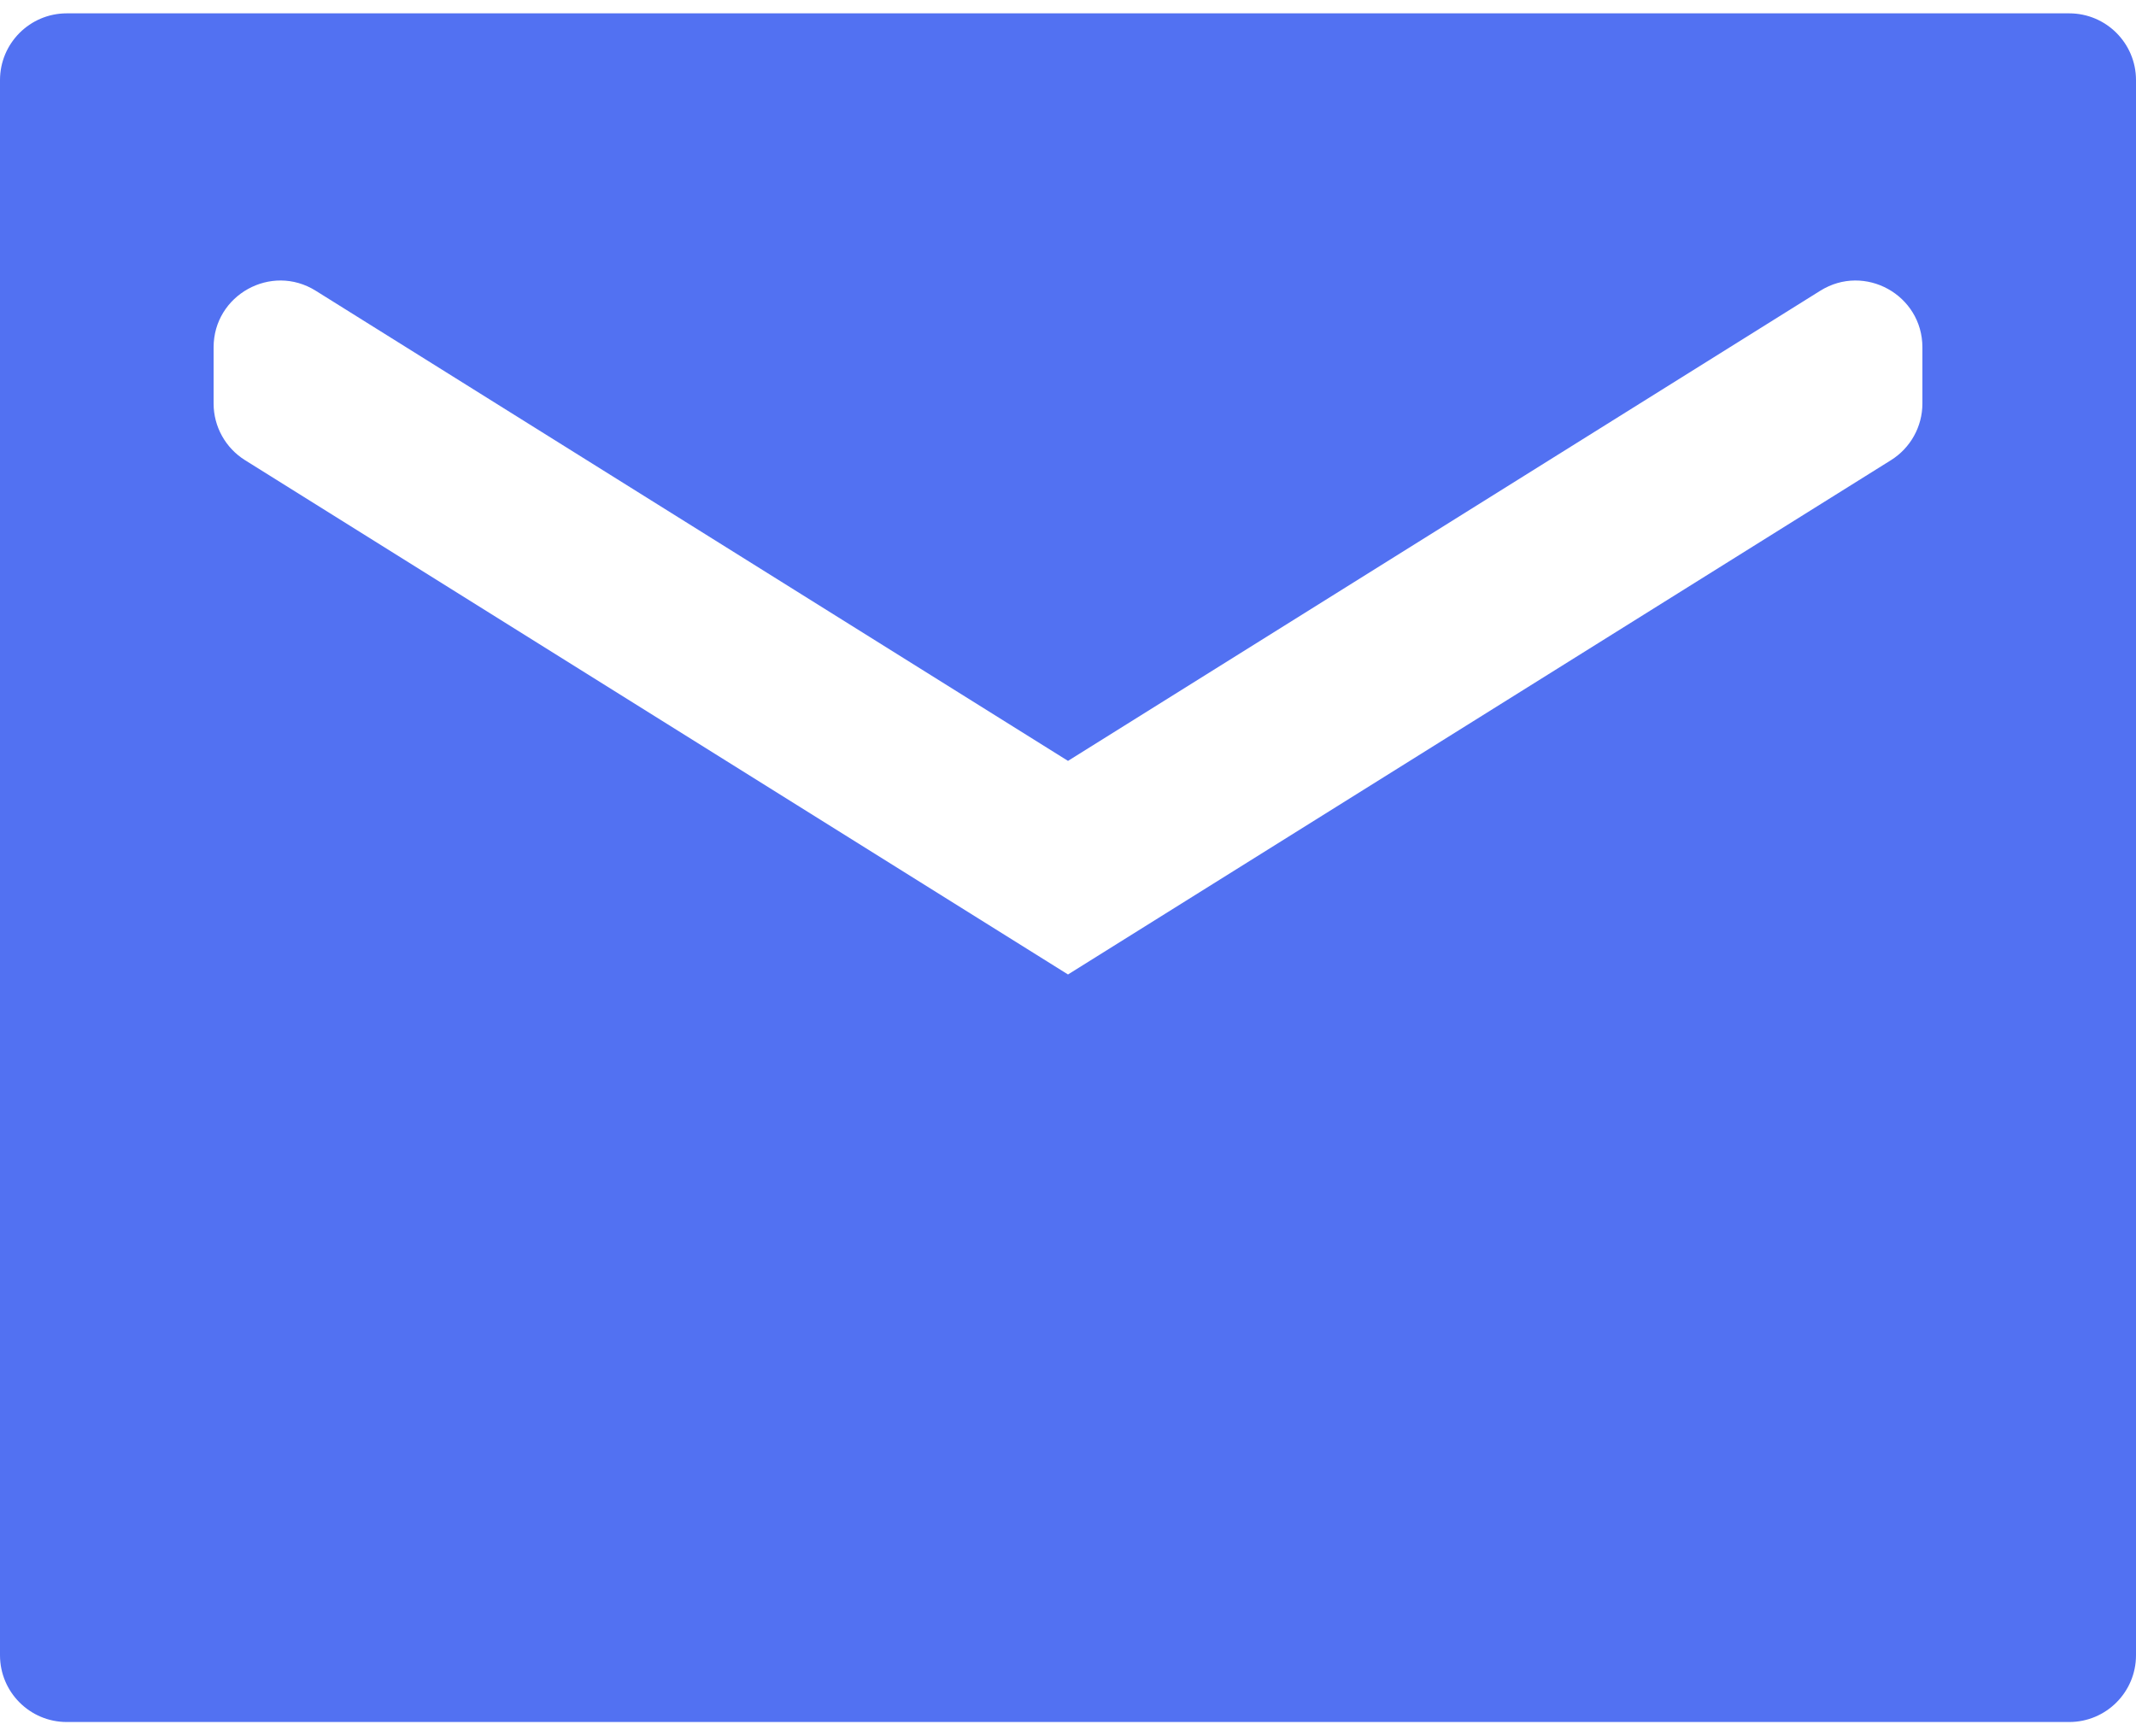
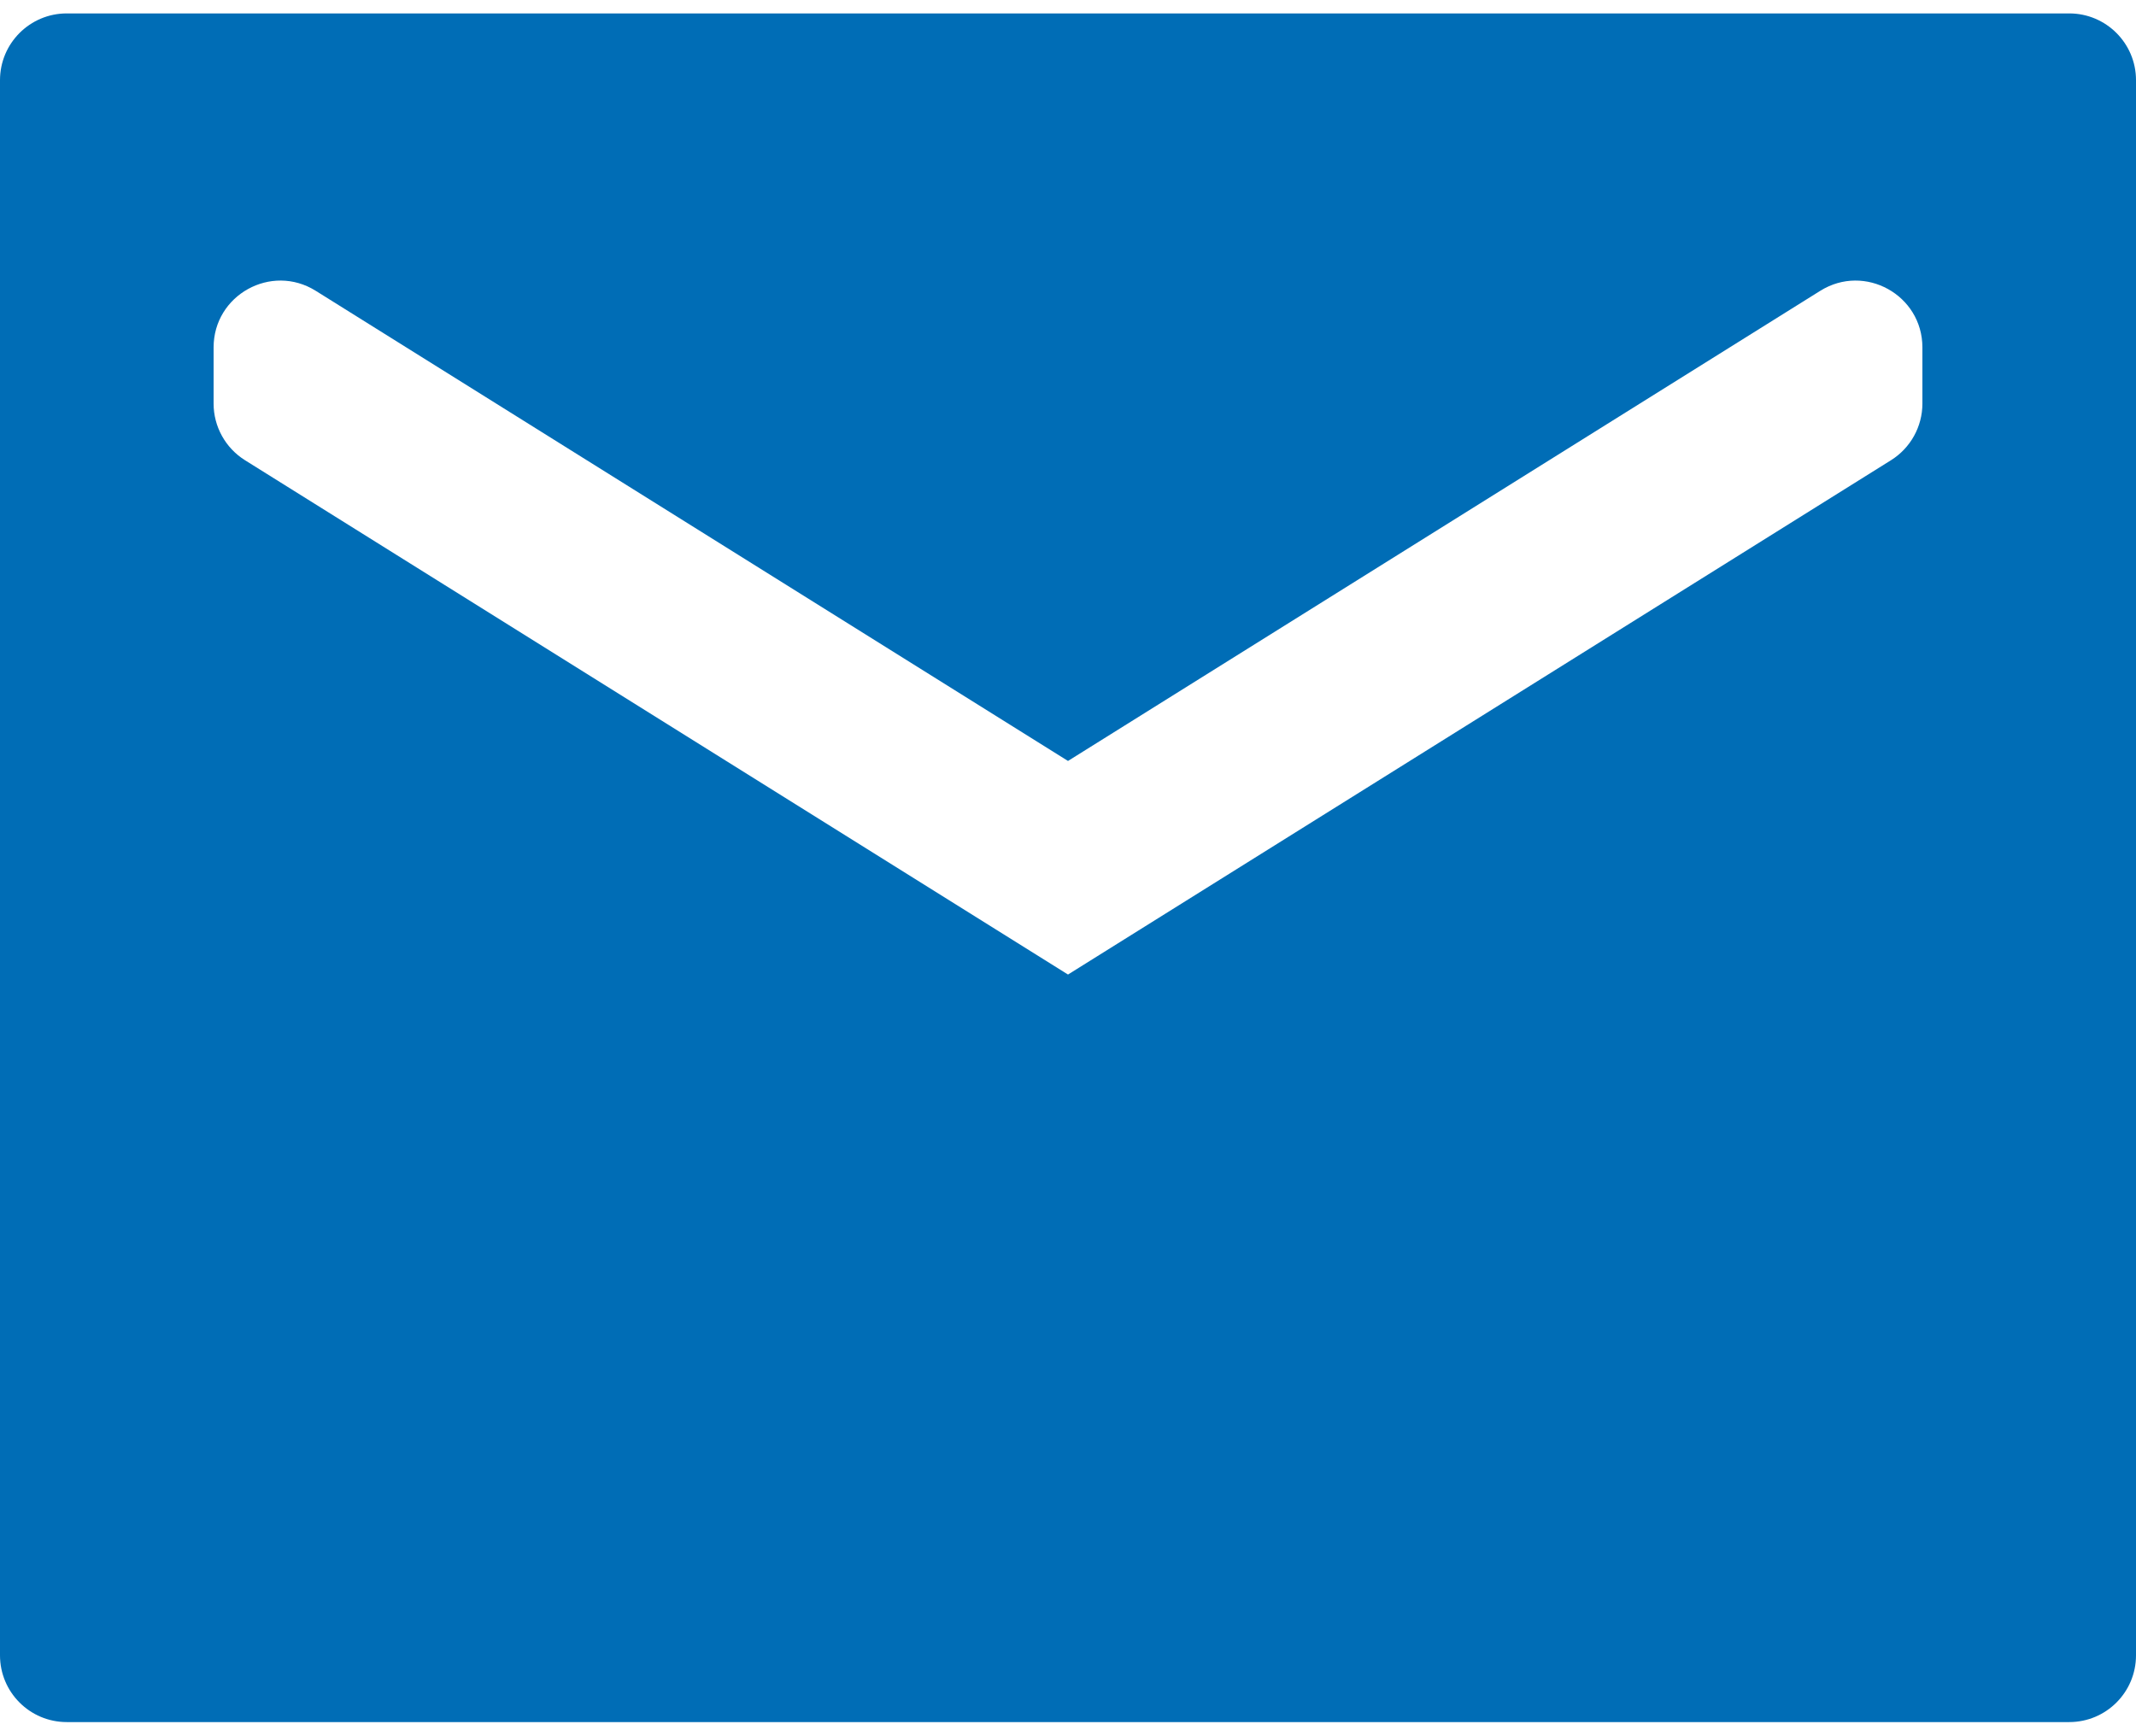
<svg xmlns="http://www.w3.org/2000/svg" width="32" height="26" viewBox="0 0 32 26" fill="none">
-   <path d="M32 1.2C32 0.648 31.552 0.2 31 0.2H1C0.448 0.2 0 0.648 0 1.2V24.8C0 25.352 0.448 25.8 1 25.8H31C31.552 25.8 32 25.352 32 24.8V1.2ZM28.8 6.046C28.8 6.391 28.622 6.711 28.33 6.894L16 14.6L3.67 6.894C3.378 6.711 3.2 6.391 3.2 6.046V5.204C3.2 4.419 4.064 3.94 4.73 4.356L16 11.4L27.27 4.356C27.936 3.94 28.8 4.419 28.8 5.204V6.046Z" fill="#5271F2" />
+   <path d="M32 1.201C32 0.649 31.552 0.201 31 0.201H1C0.448 0.201 0 0.649 0 1.201V24.801C0 25.354 0.448 25.801 1 25.801H31C31.552 25.801 32 25.354 32 24.801V1.201ZM28.8 6.047C28.8 6.392 28.622 6.712 28.33 6.895L16 14.601L3.67 6.895C3.378 6.712 3.2 6.392 3.2 6.047V5.205C3.2 4.42 4.064 3.941 4.73 4.357L16 11.401L27.27 4.357C27.936 3.941 28.8 4.42 28.8 5.205V6.047Z" fill="#006DB6" />
</svg>
